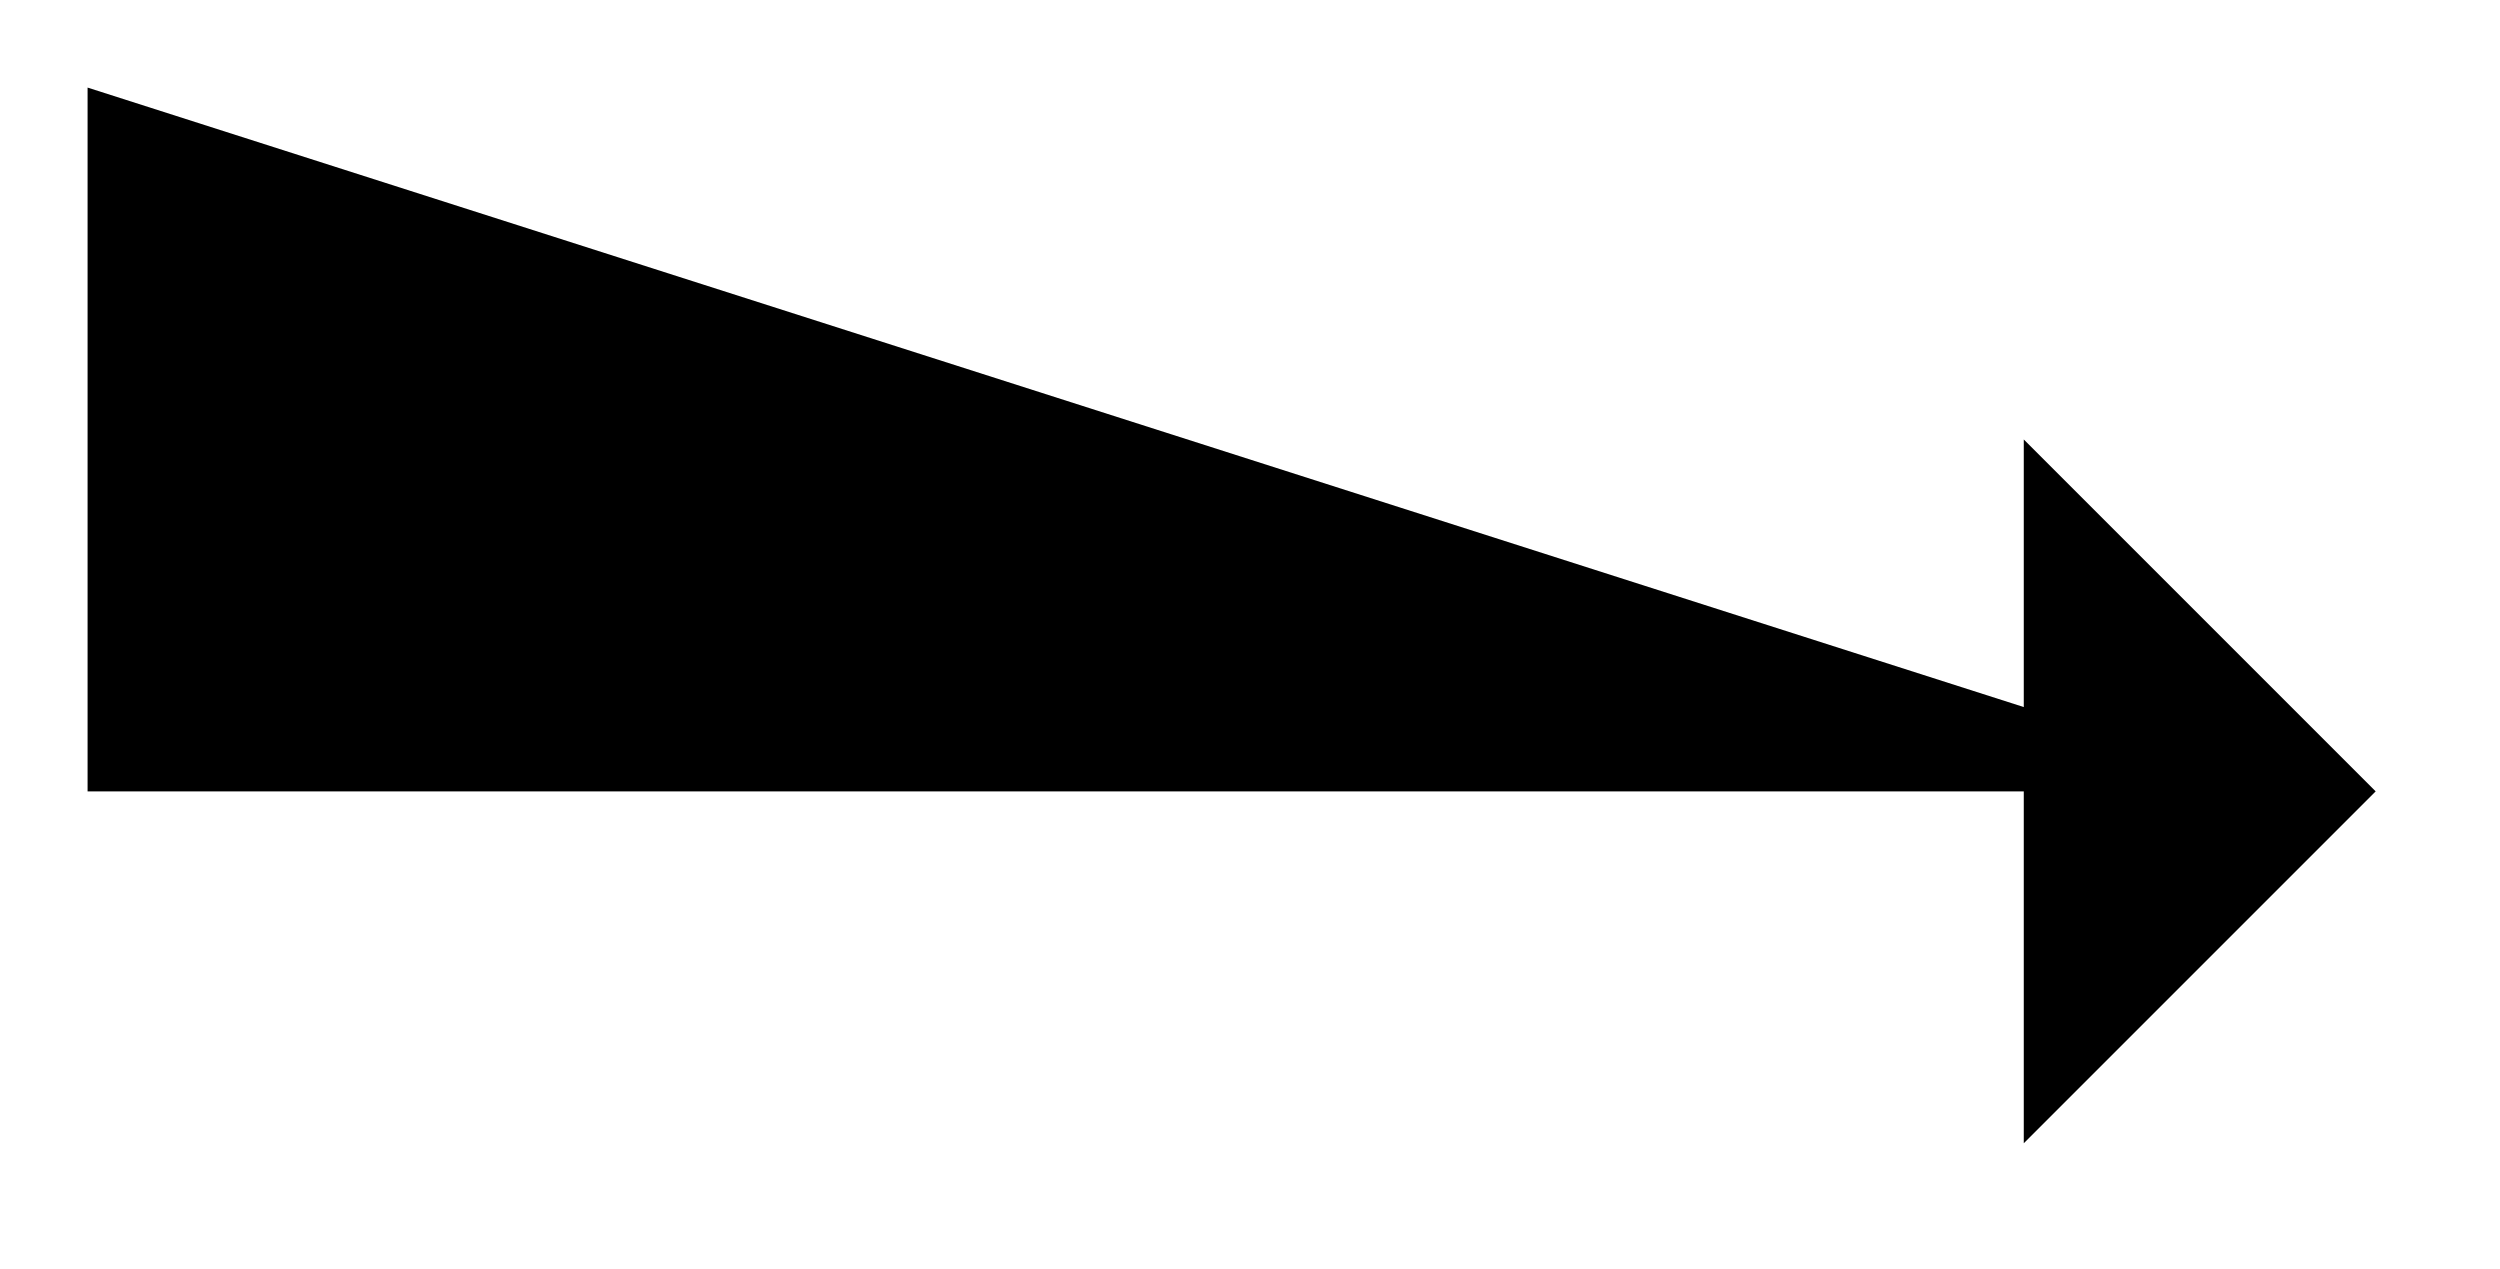
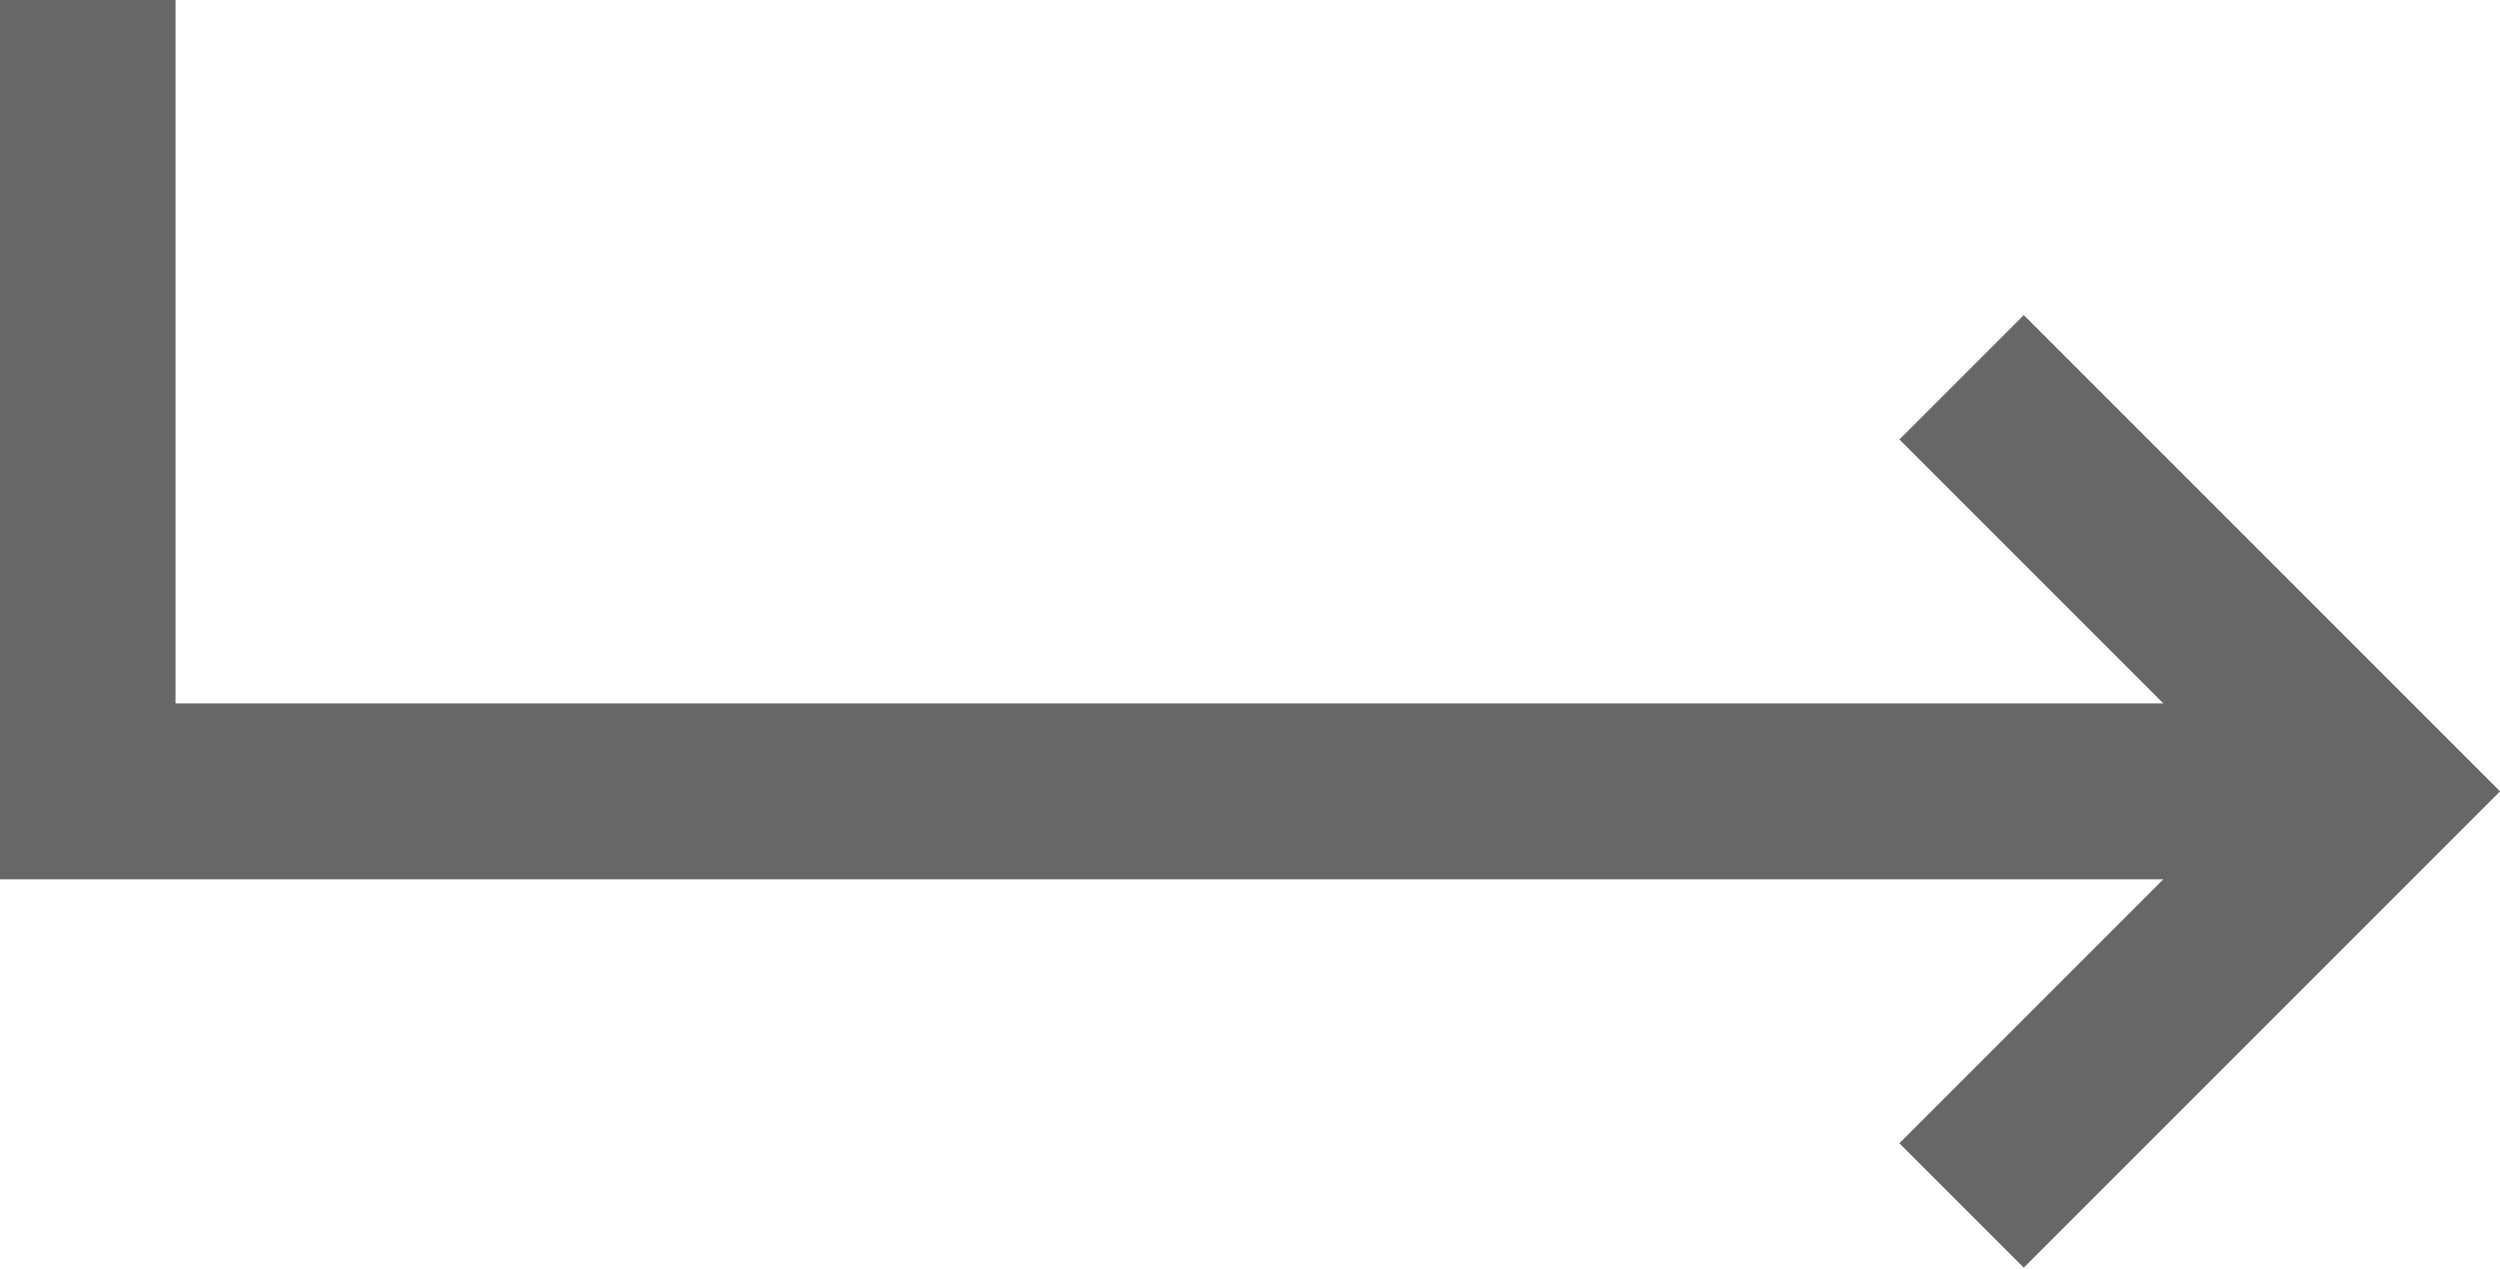
<svg xmlns="http://www.w3.org/2000/svg" id="Camada_1" data-name="Camada 1" viewBox="0 0 31.97 16.22">
+   <defs>
+     <style>.cls-1{fill:none;stroke:#676767;stroke-linecap:square;stroke-miterlimit:10;stroke-width:2.25px;}</style>
+   </defs>
  <g id="return-down-forward-sharp">
    <path id="Caminho_38" data-name="Caminho 38" class="cls-1" d="M25.88,14.62l4.5-4.5-4.5-4.5" />
    <path id="Caminho_39" data-name="Caminho 39" class="cls-1" d="M29.25,10.12H1.12v-9" />
  </g>
</svg>
